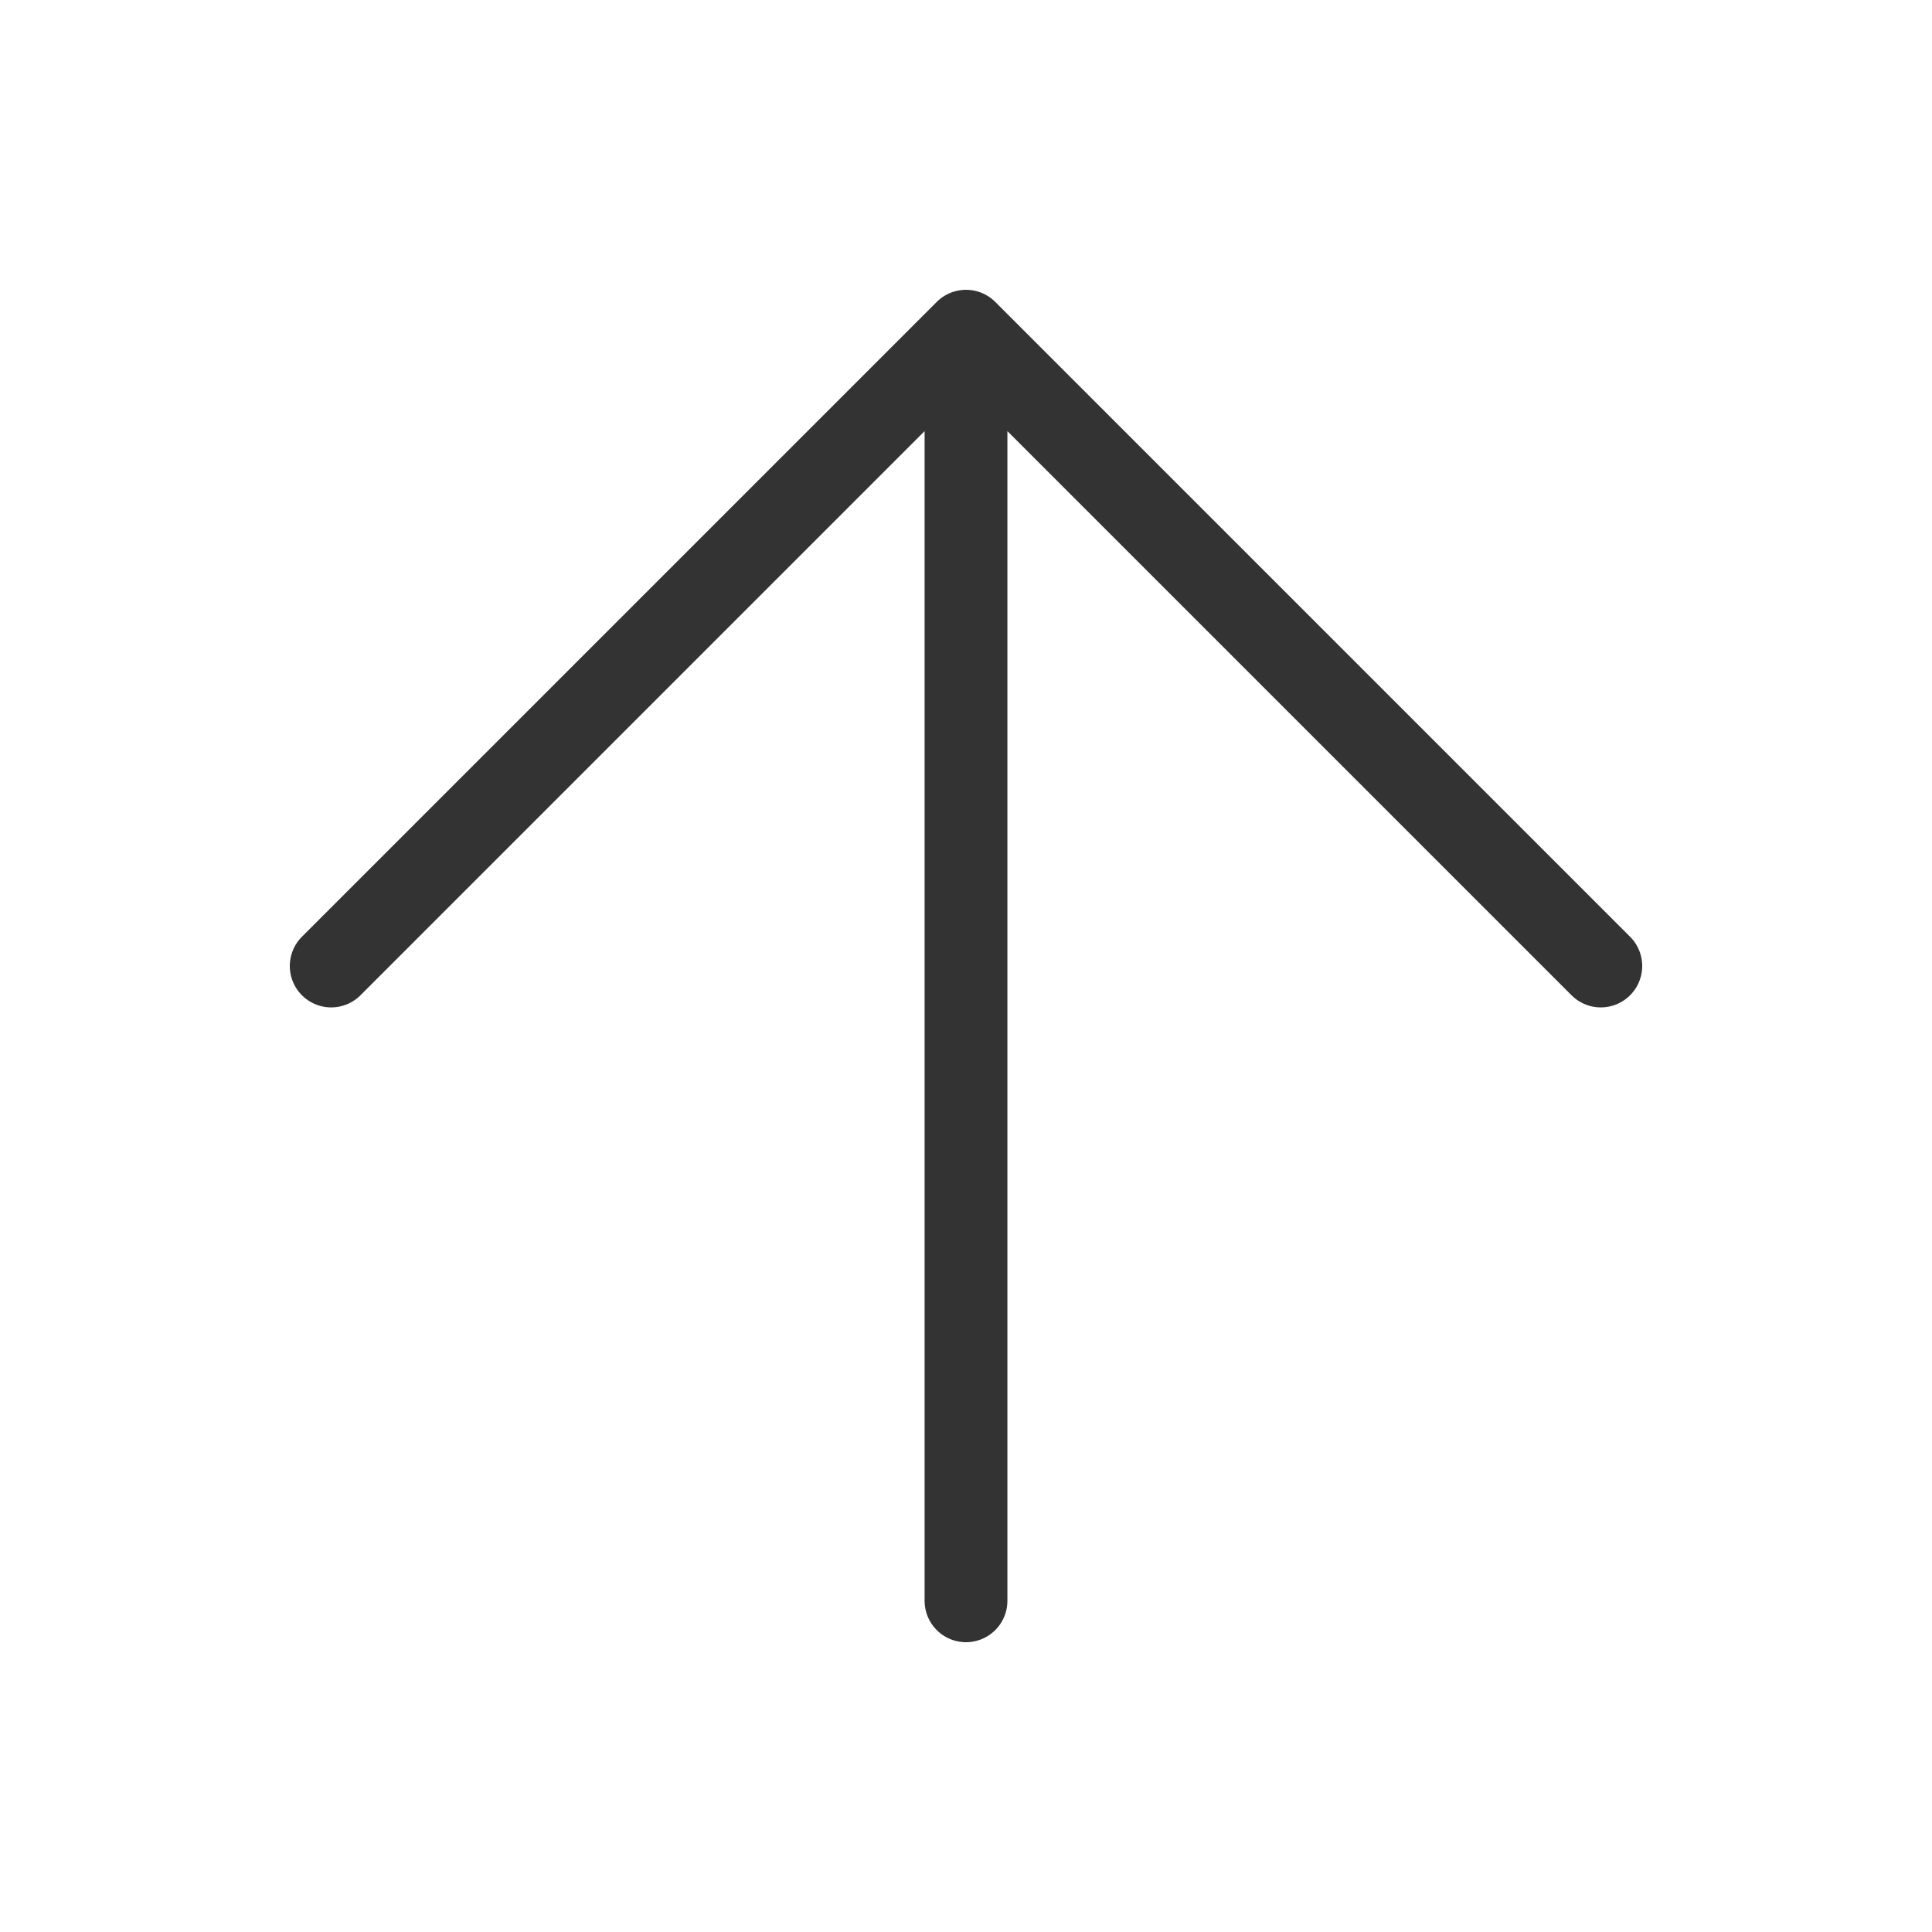
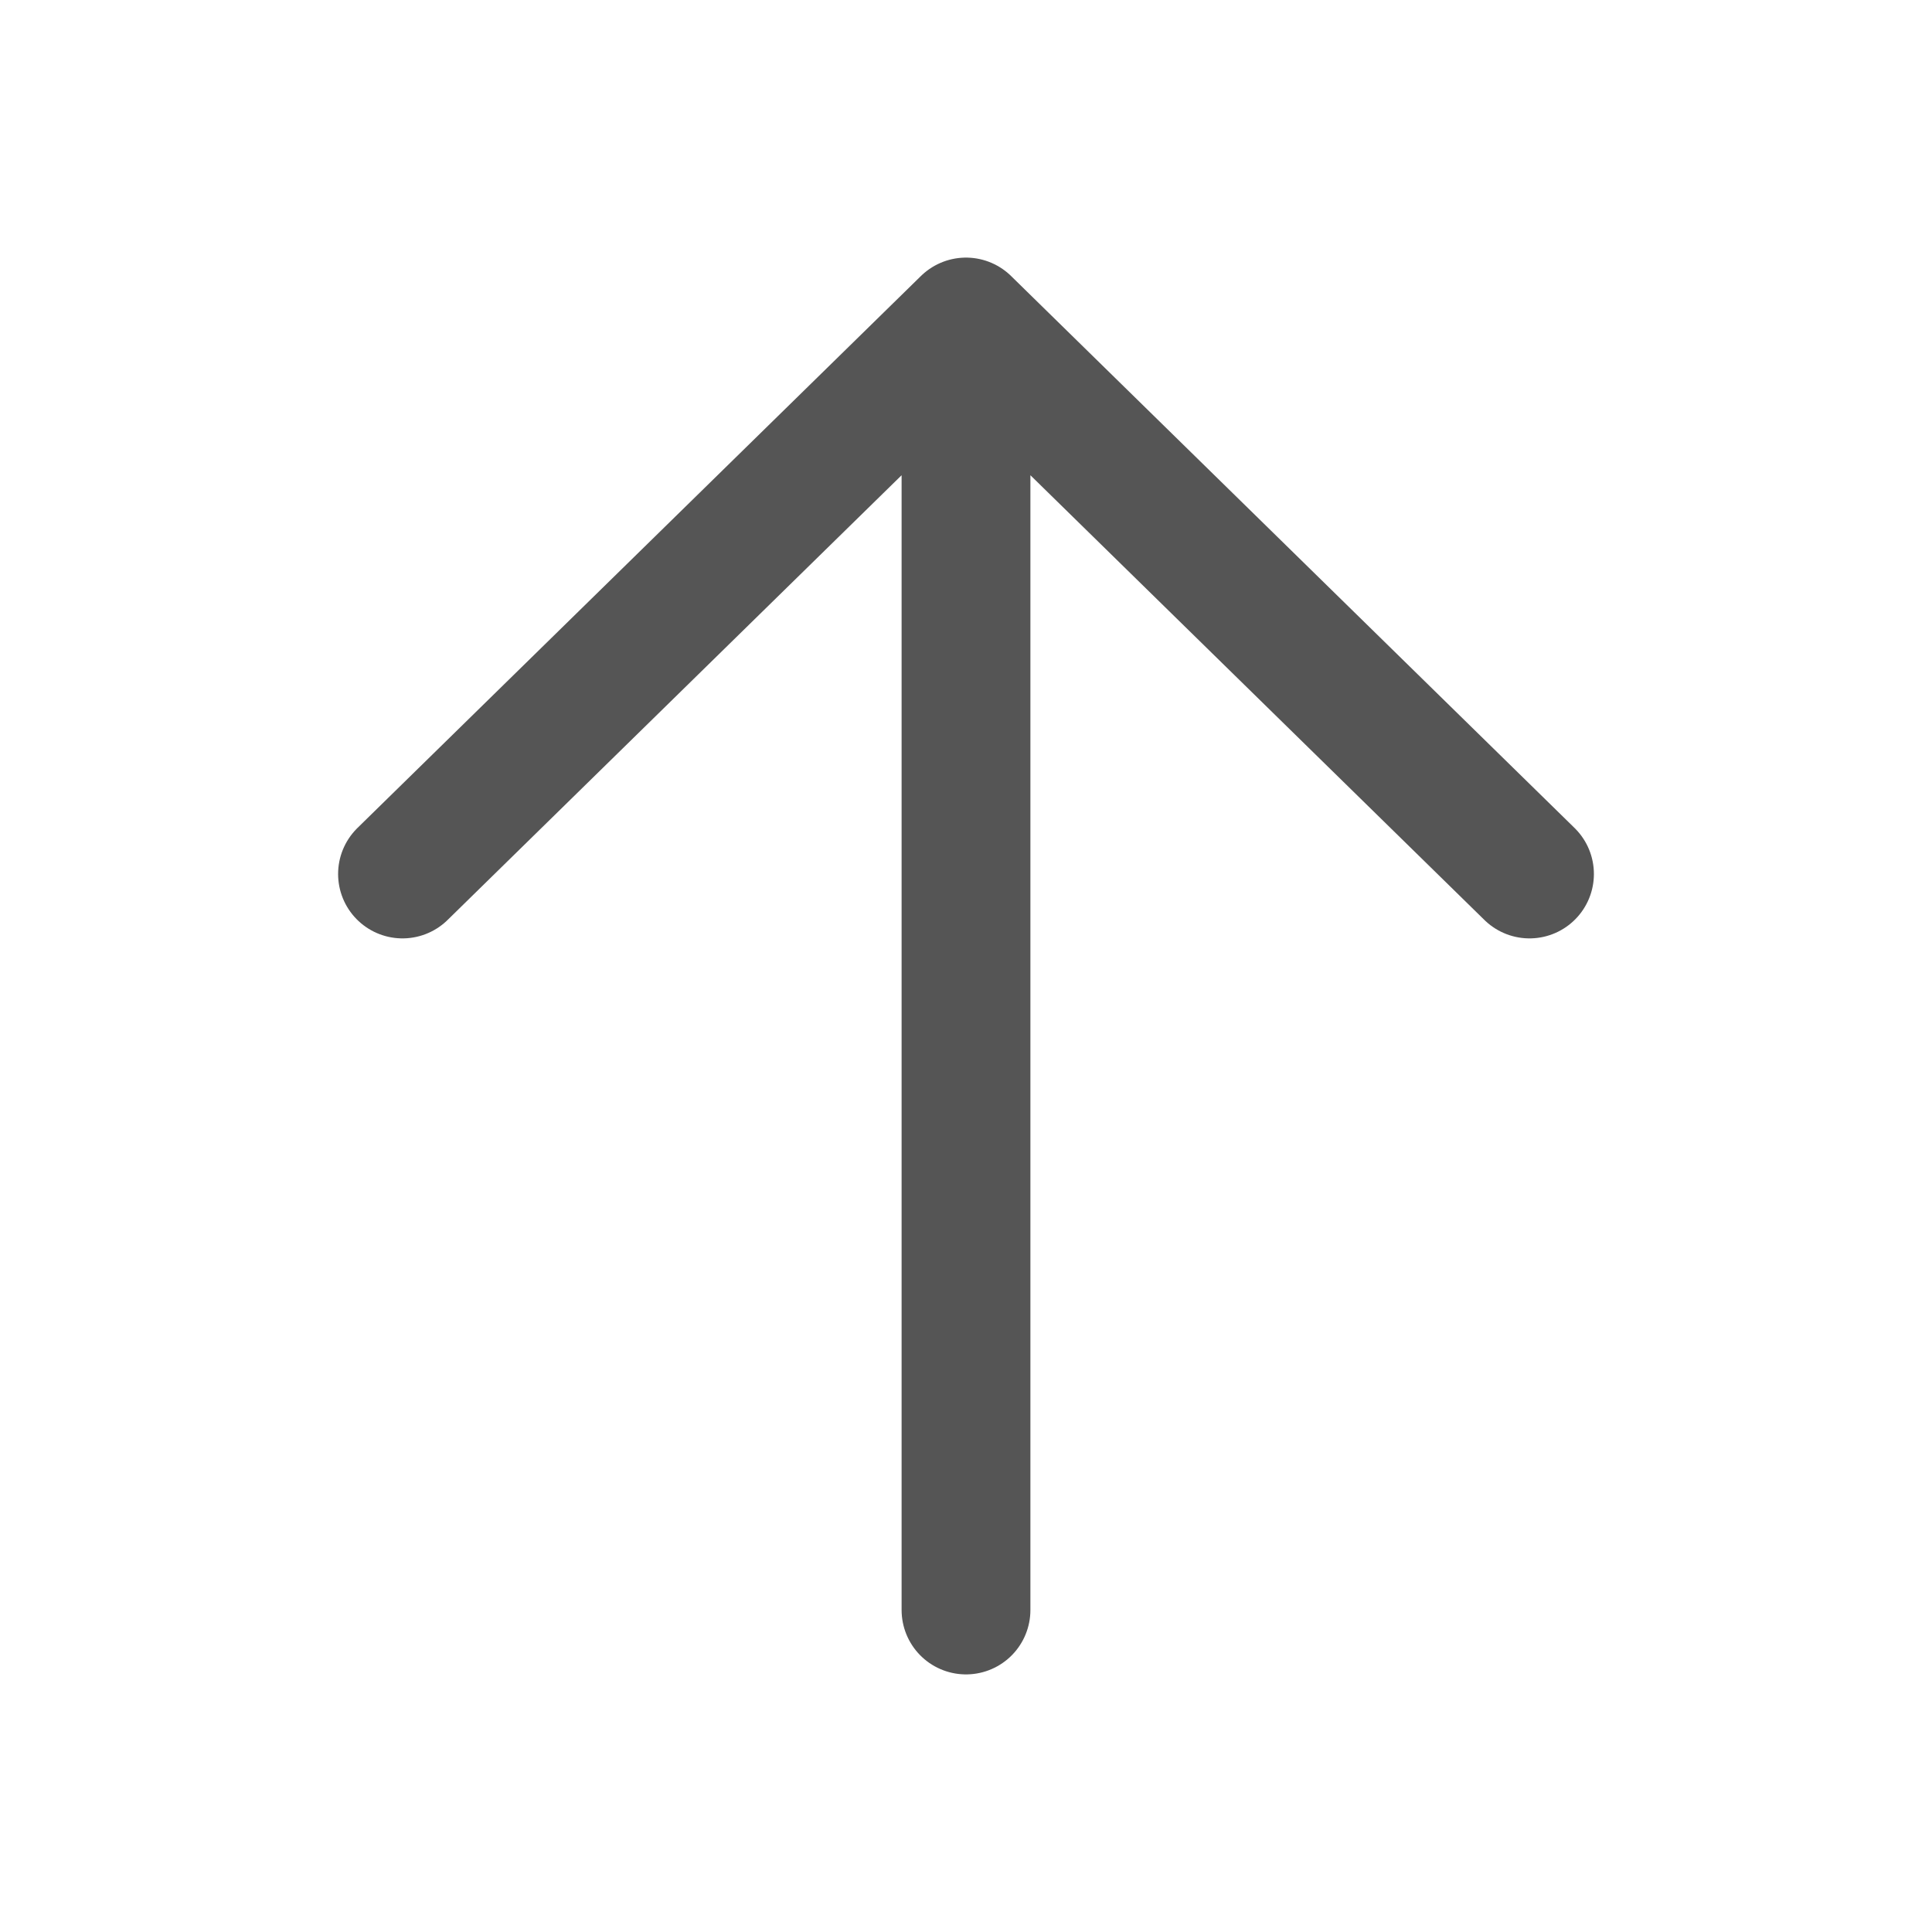
- <svg xmlns="http://www.w3.org/2000/svg" width="35" height="35" viewBox="0 0 35 35" fill="none">
-   <path d="M6 17.5L17.5 6M17.5 6L29 17.5M17.5 6V29" stroke="#333333" stroke-width="1.5" stroke-linecap="round" stroke-linejoin="round" />
+ <svg xmlns="http://www.w3.org/2000/svg" width="24" height="24" viewBox="0 0 24 24" fill="none">
+   <path d="M12 4V20M5 10.857L12 4L19 10.857" stroke="#555555" stroke-width="1.6" stroke-linecap="round" stroke-linejoin="round" />
</svg>
